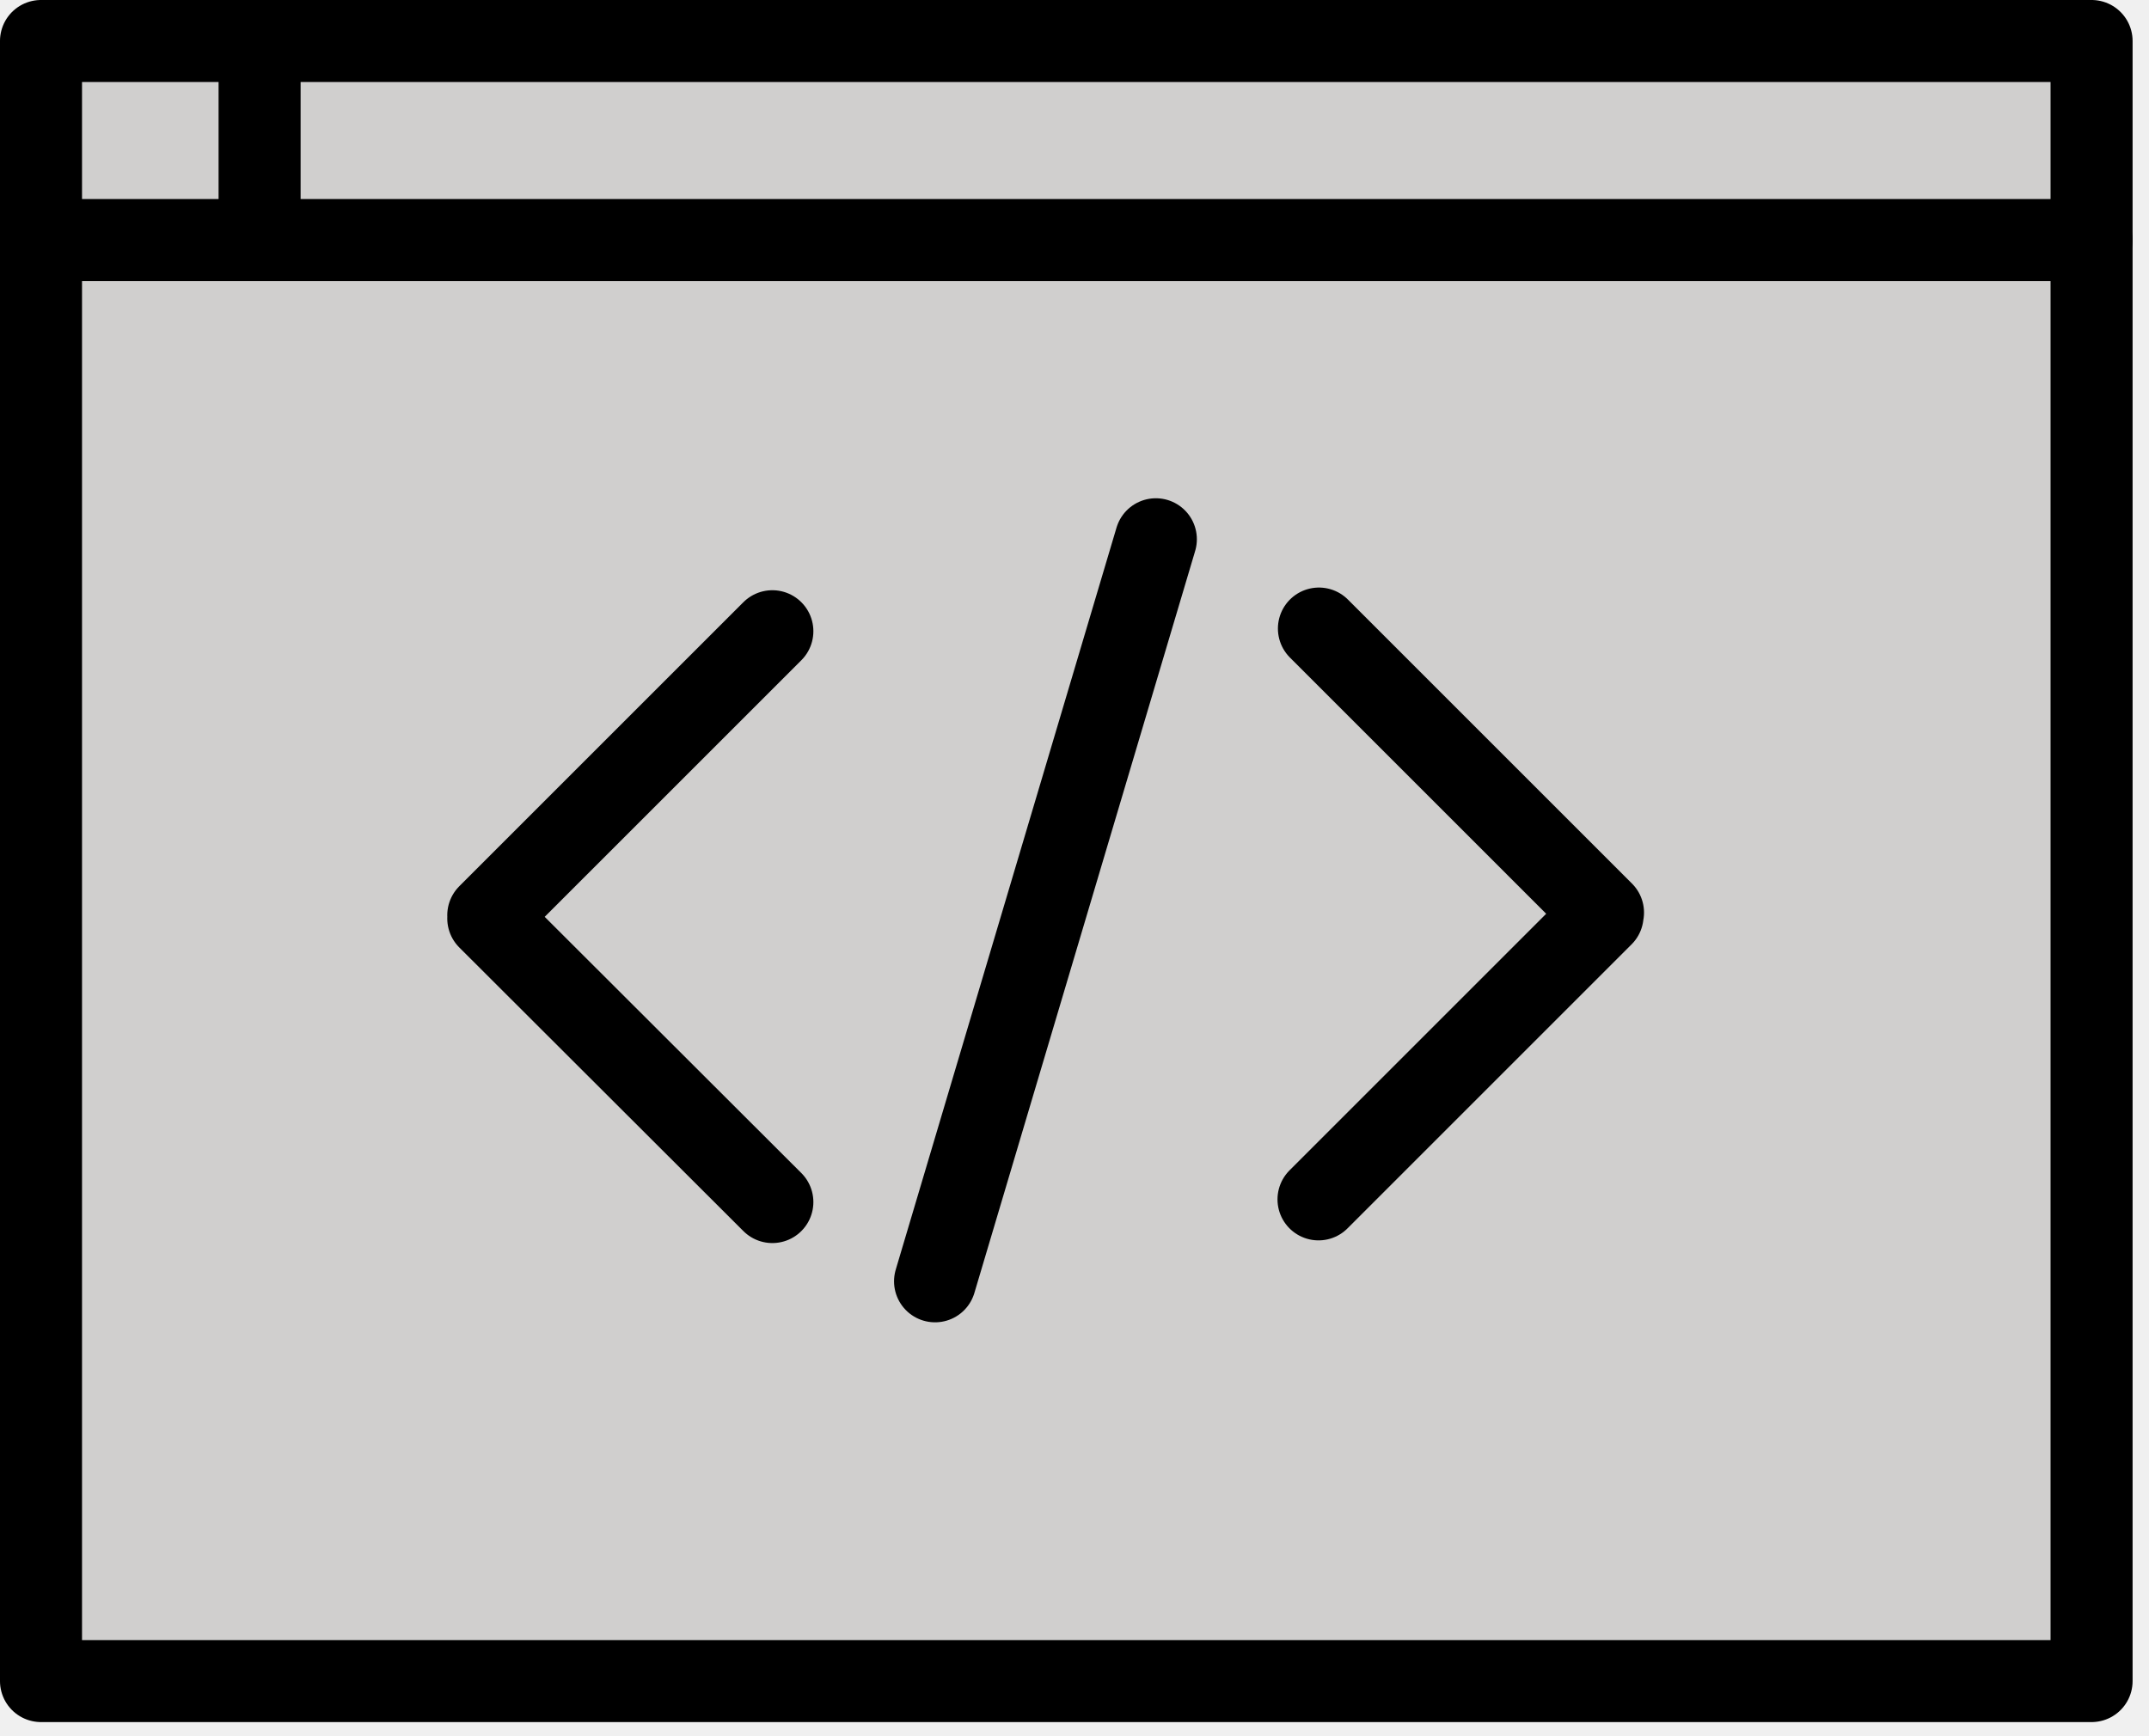
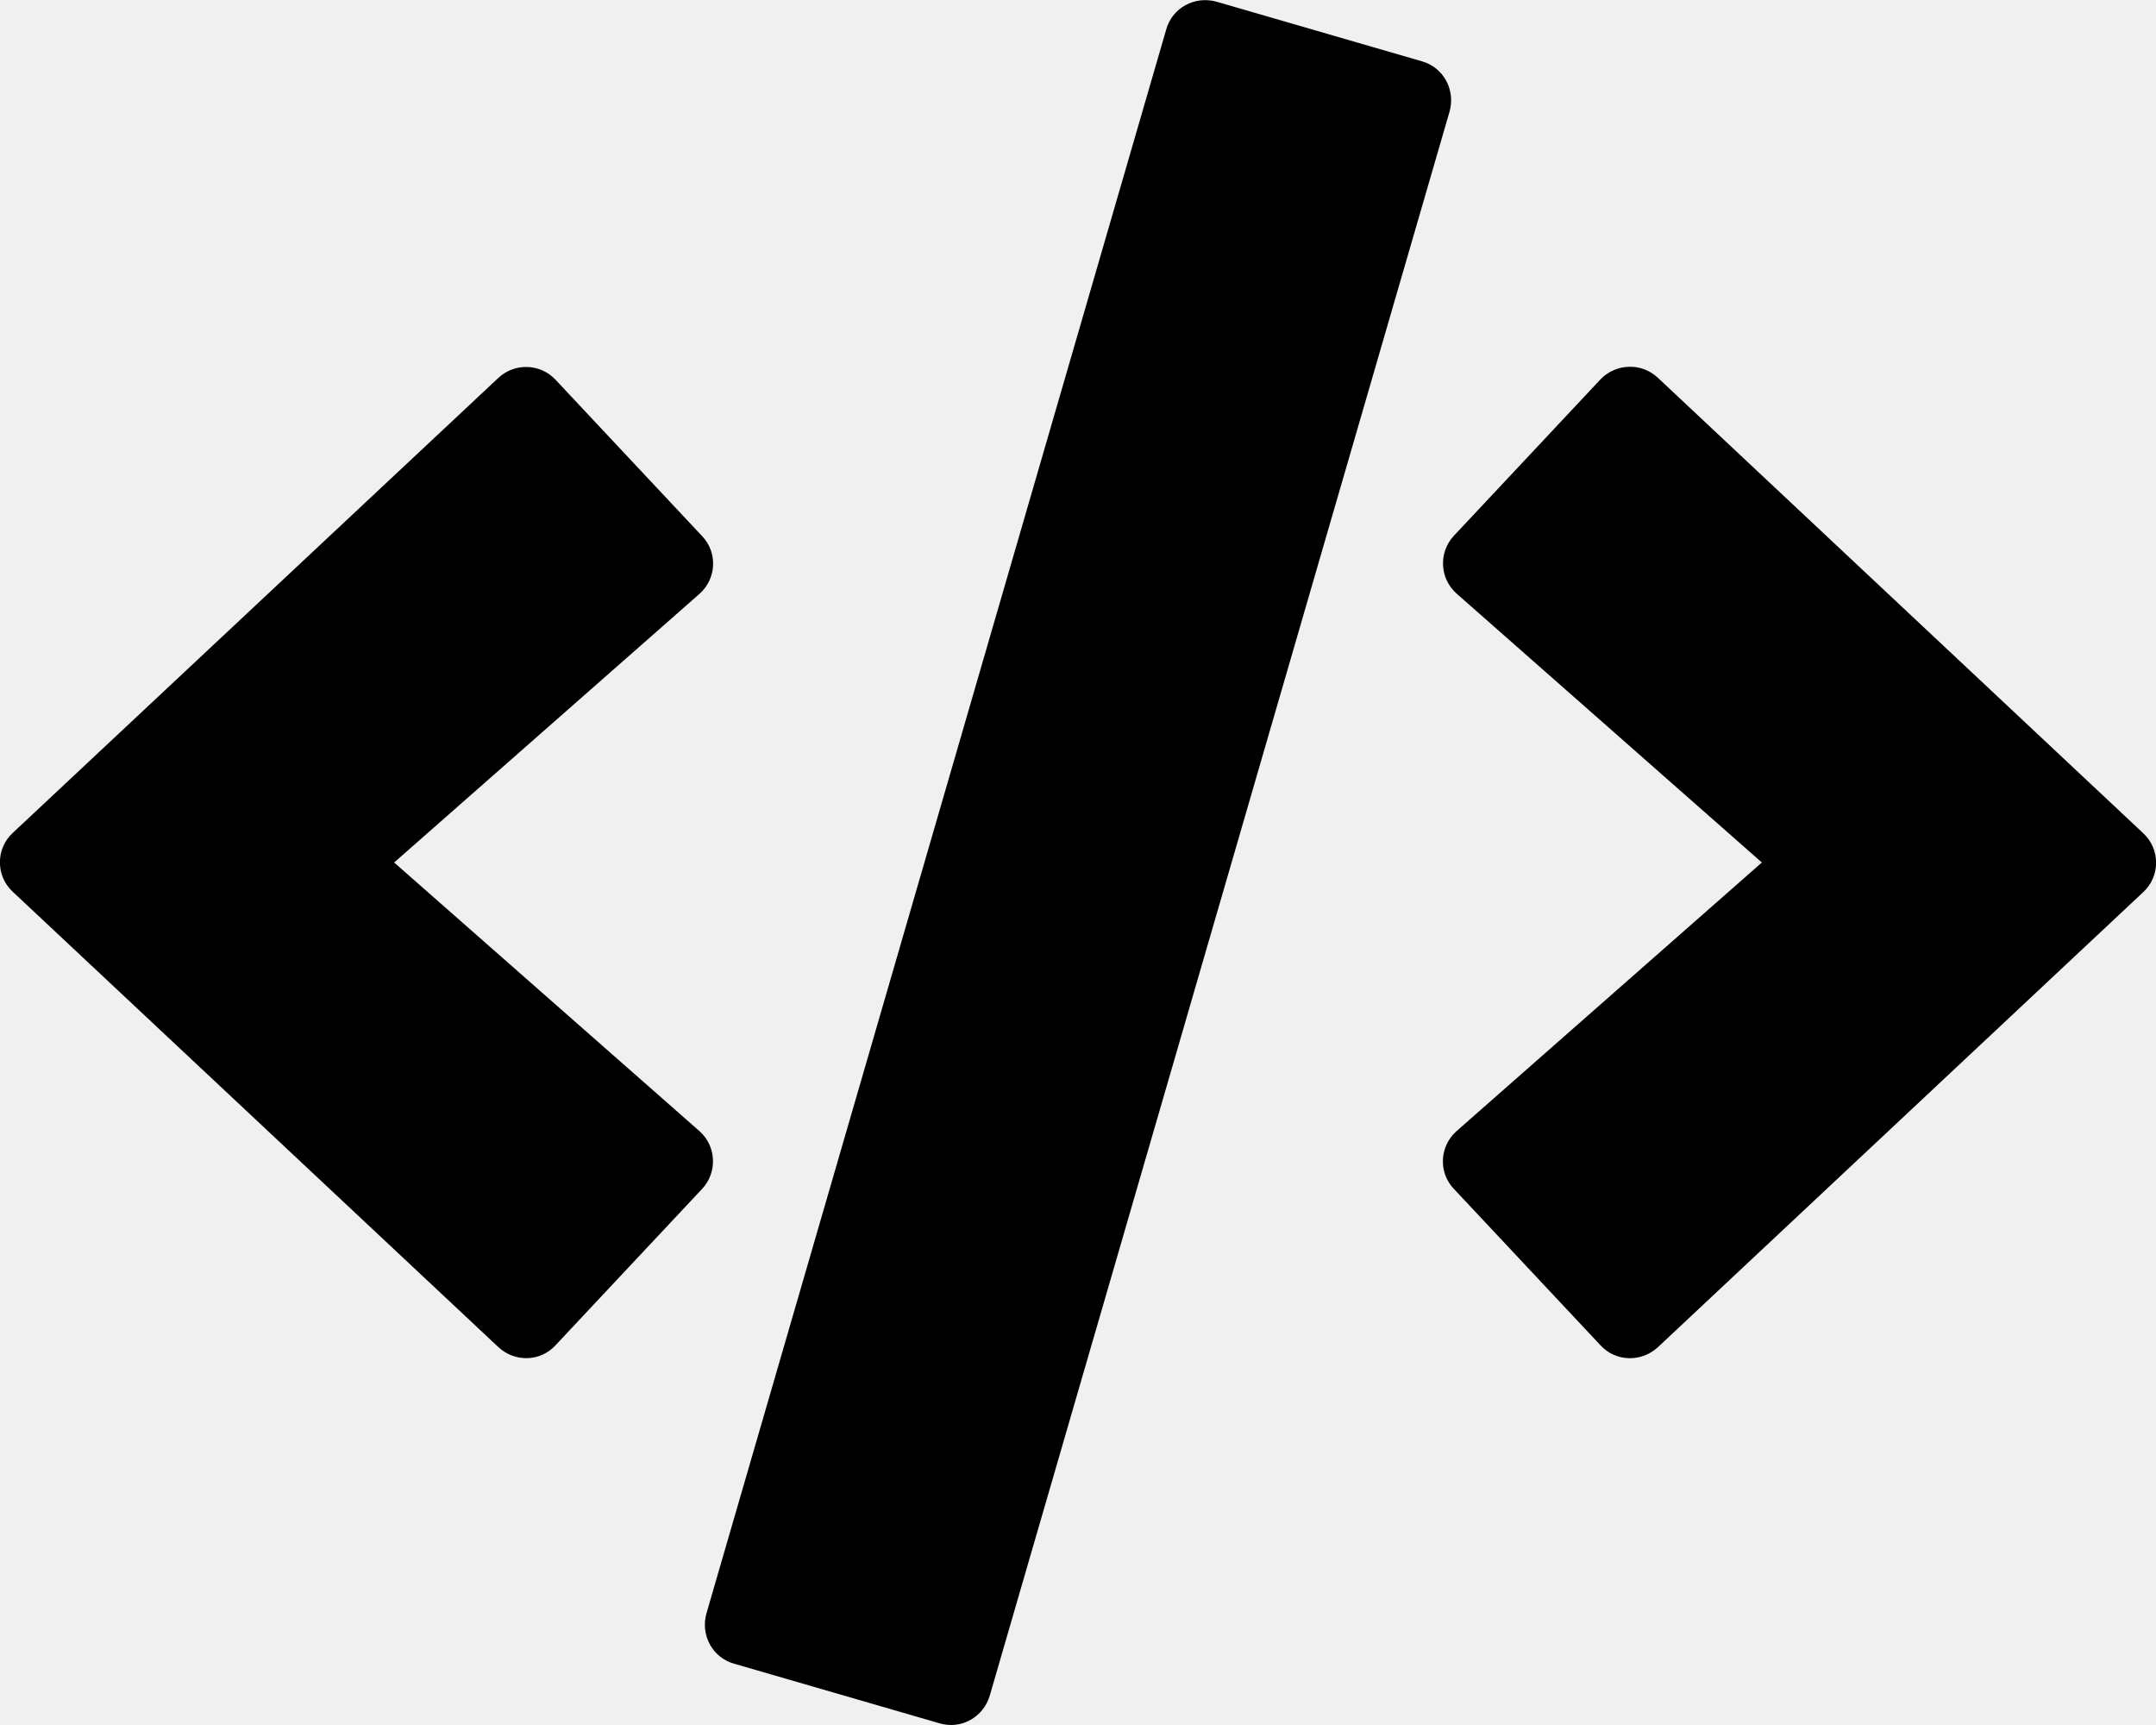
- <svg xmlns="http://www.w3.org/2000/svg" xmlns:xlink="http://www.w3.org/1999/xlink" viewBox="0 0 109.167 88.167" fill="#fff" fill-rule="evenodd" stroke="#000" stroke-linecap="round" stroke-linejoin="round">
-   <use xlink:href="#A" x="2.083" y="2.083" />
-   <symbol id="A" overflow="visible">
-     <path d="M0 .173h104.167v82.985H0z" fill="#d0cfce" stroke="none" fill-rule="nonzero" />
-     <g fill="none" stroke-width="4.167">
-       <path d="M0 0h104.167v83.333H0z" />
-       <path d="M11.104 1v9.115H0h104.167M37.152 29.99L22.721 44.421m14.431 14.573l-14.431-14.41m33.912-19.267L45.417 63.021m19.479-4.163l14.431-14.431m-14.41-14.573l14.431 14.431" />
-     </g>
-   </symbol>
+ <svg xmlns="http://www.w3.org/2000/svg" viewBox="0 0 640 512">
+   <path d="m278.9 511.5-61-17.7c-6.4-1.8-10-8.5-8.2-14.9l136.5-470.2c1.8-6.4 8.5-10 14.9-8.2l61 17.7c6.4 1.8 10 8.5 8.2 14.9l-136.5 470.2c-1.9 6.4-8.5 10.1-14.9 8.2zm-114-112.2 43.5-46.4c4.6-4.9 4.3-12.7-.8-17.2l-90.6-79.7 90.6-79.7c5.1-4.5 5.5-12.3.8-17.2l-43.5-46.4c-4.5-4.8-12.1-5.1-17-.5l-144.1 135c-5.1 4.7-5.1 12.8 0 17.5l144.1 135.1c4.9 4.6 12.5 4.4 17-.5zm327.2.6 144.1-135.1c5.1-4.7 5.1-12.8 0-17.5l-144.1-135.2c-4.8-4.5-12.4-4.3-17 .5l-43.5 46.4c-4.6 4.9-4.3 12.7.8 17.2l90.6 79.8-90.6 79.7c-5.1 4.5-5.5 12.3-.8 17.2l43.5 46.4c4.5 4.9 12.1 5.1 17 .6z" />
</svg>
